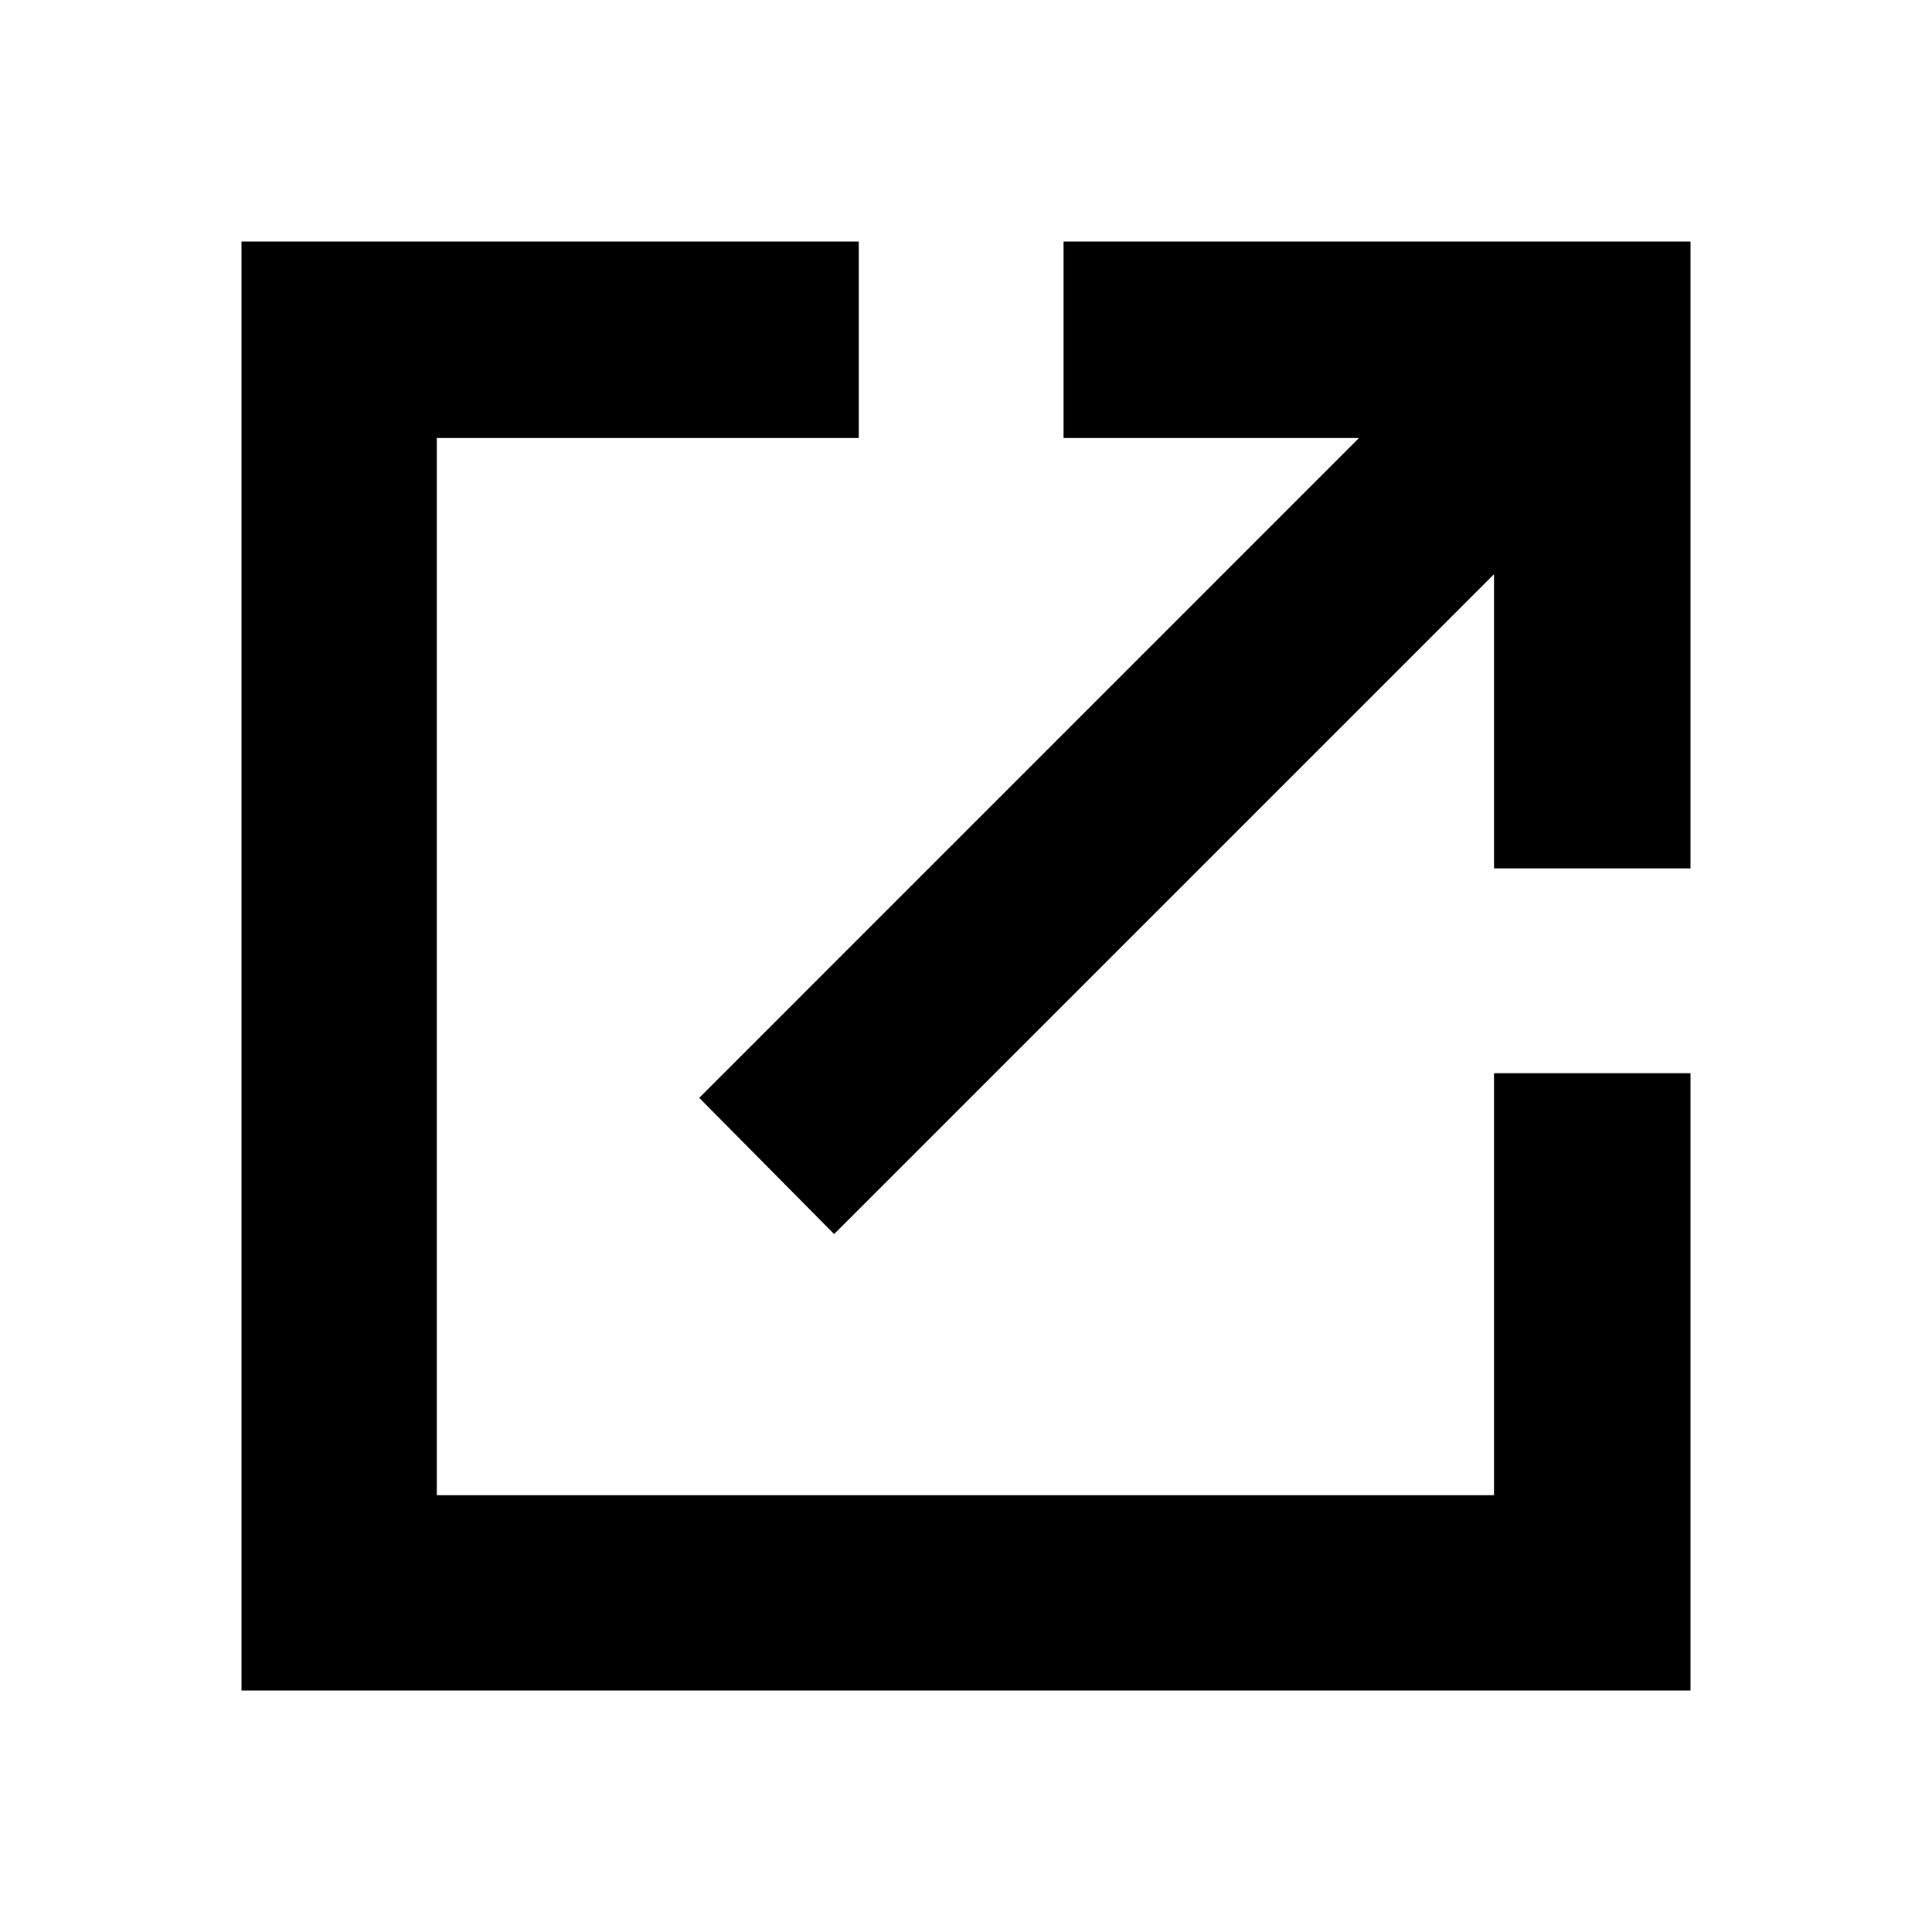
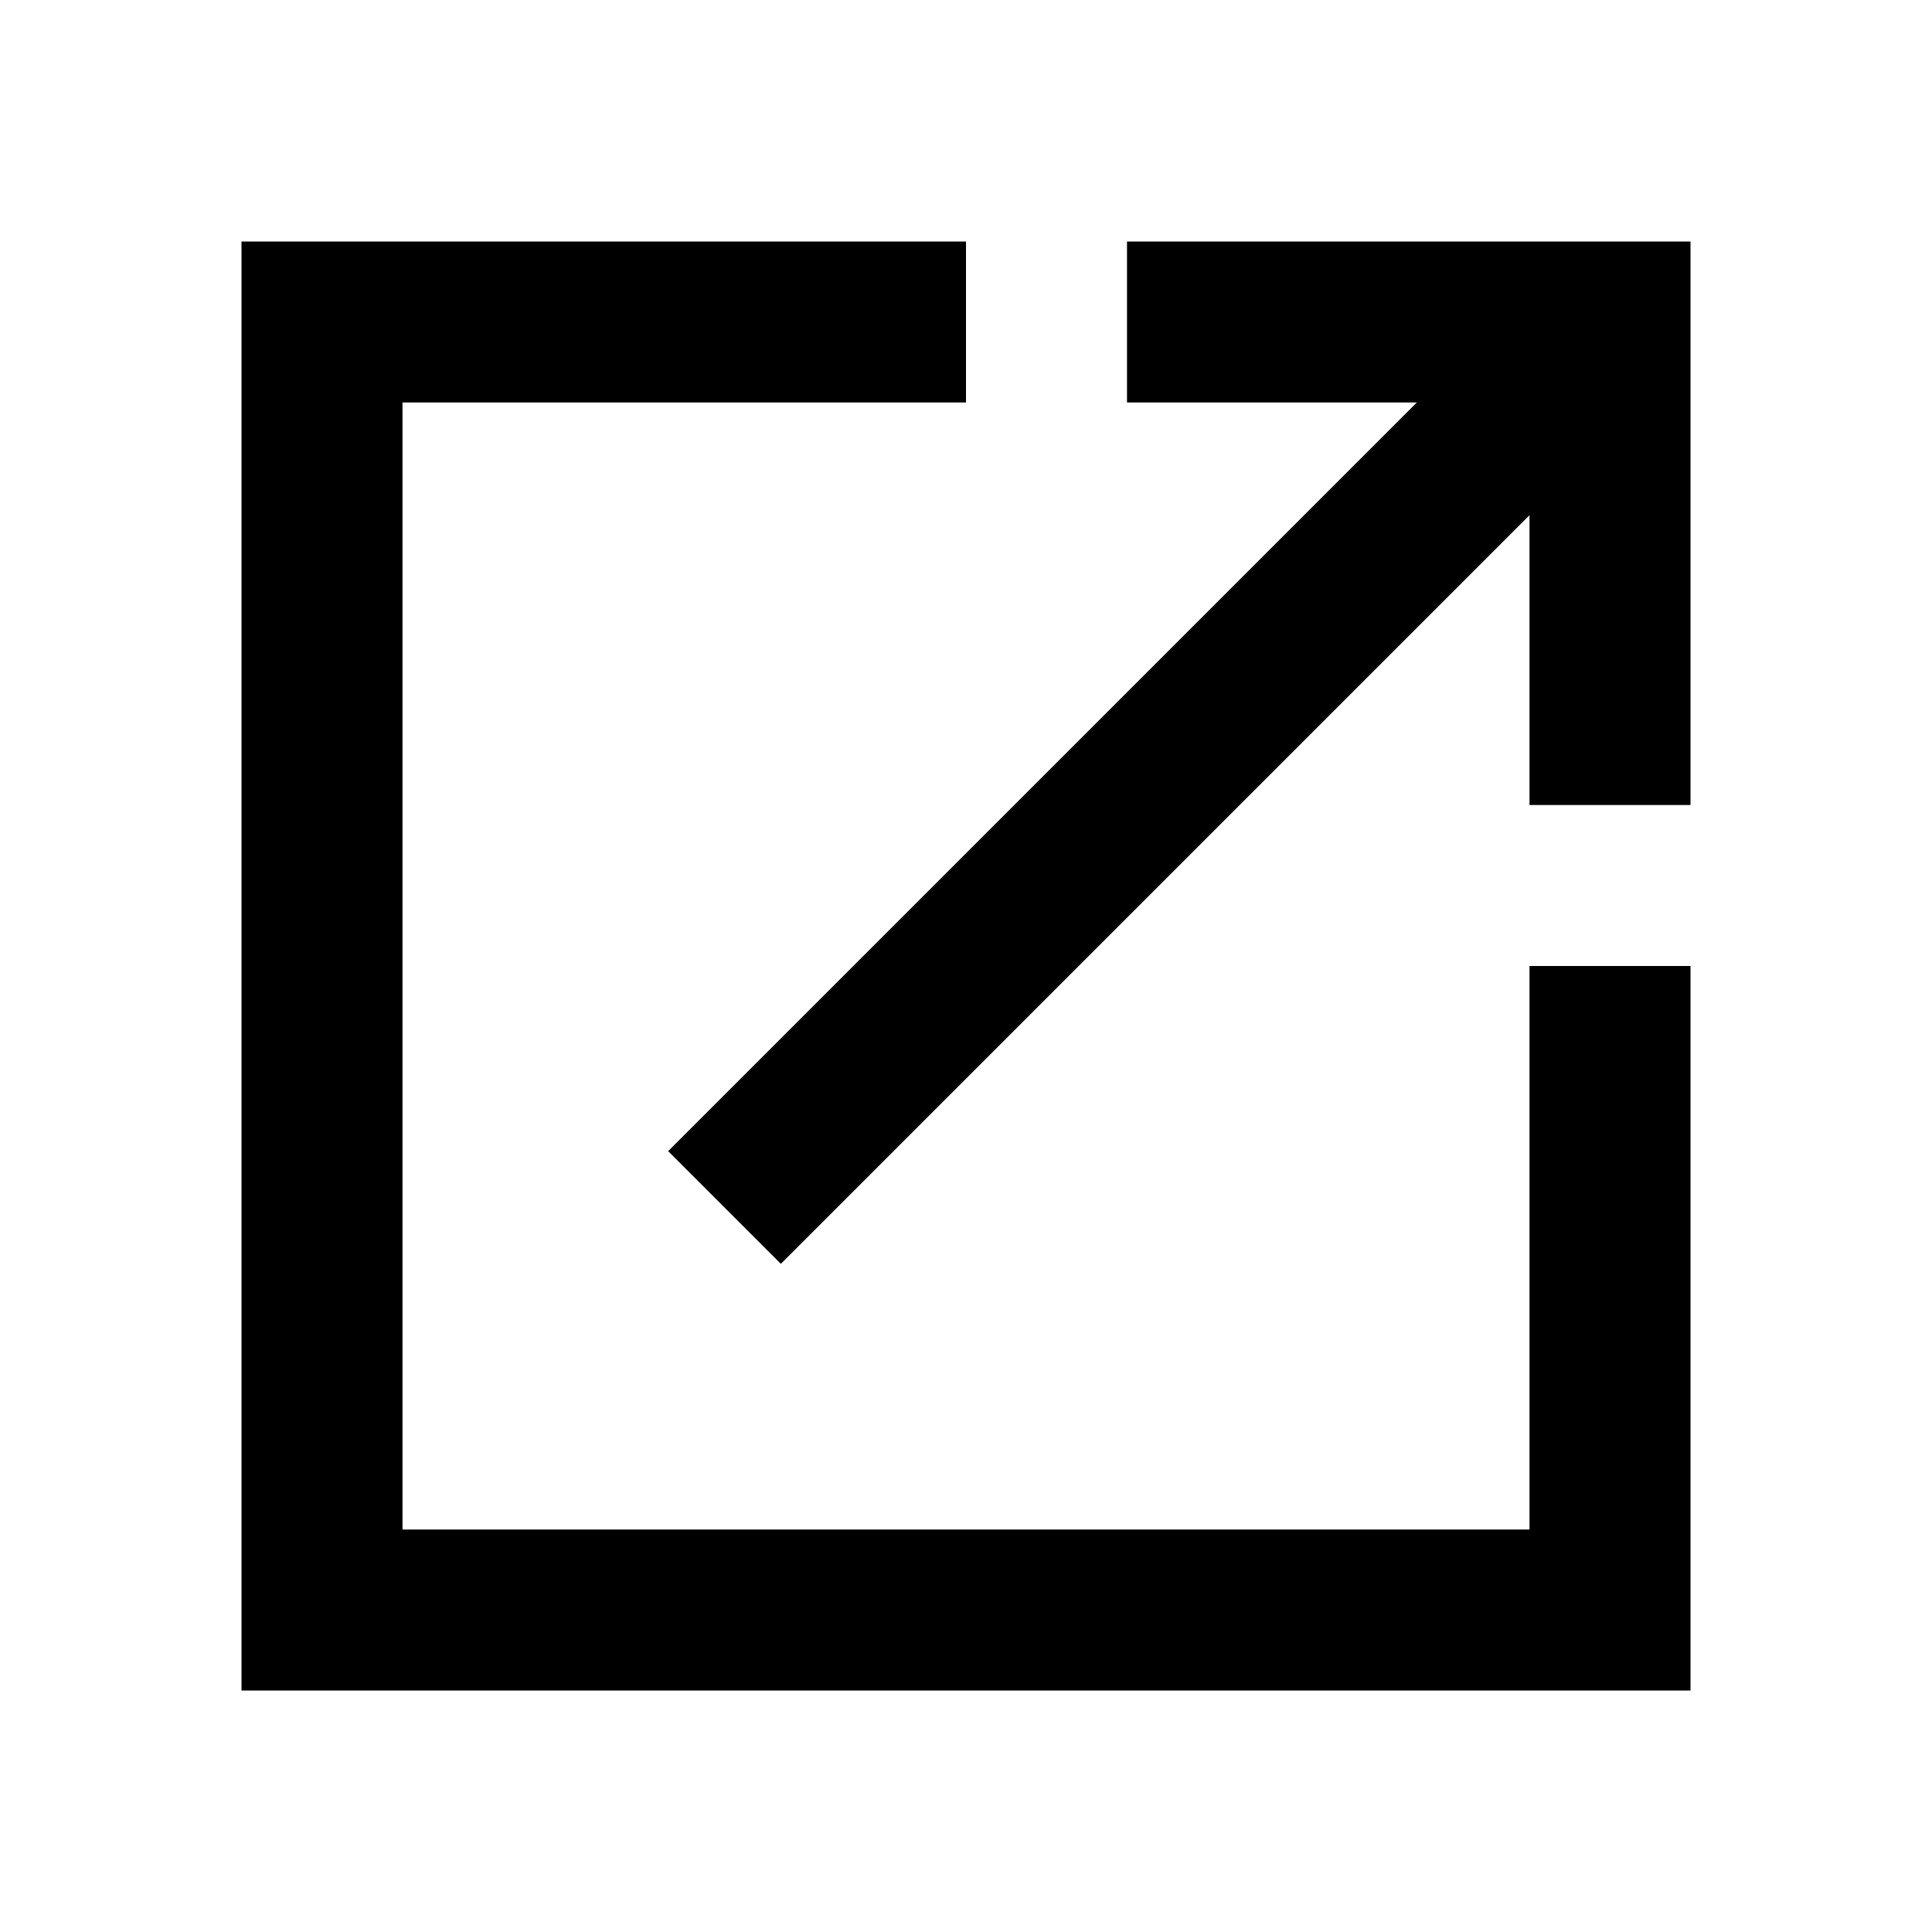
<svg xmlns="http://www.w3.org/2000/svg" width="24" height="24" fill="none" viewBox="0 0 24 24">
-   <path fill="currentColor" d="M3 21V3h7.668v2.441H5.426v13.133h13.133v-5.242H21V21zm7.362-5.67-1.676-1.692 8.196-8.197h-3.67V3H21v7.787h-2.441V7.133z" />
+   <path fill="currentColor" d="M3 21V3h9v2H5v14h14v-7h2v9zm6.7-5.3-1.4-1.4L17.6 5H14V3h7v7h-2V6.4z" />
</svg>
